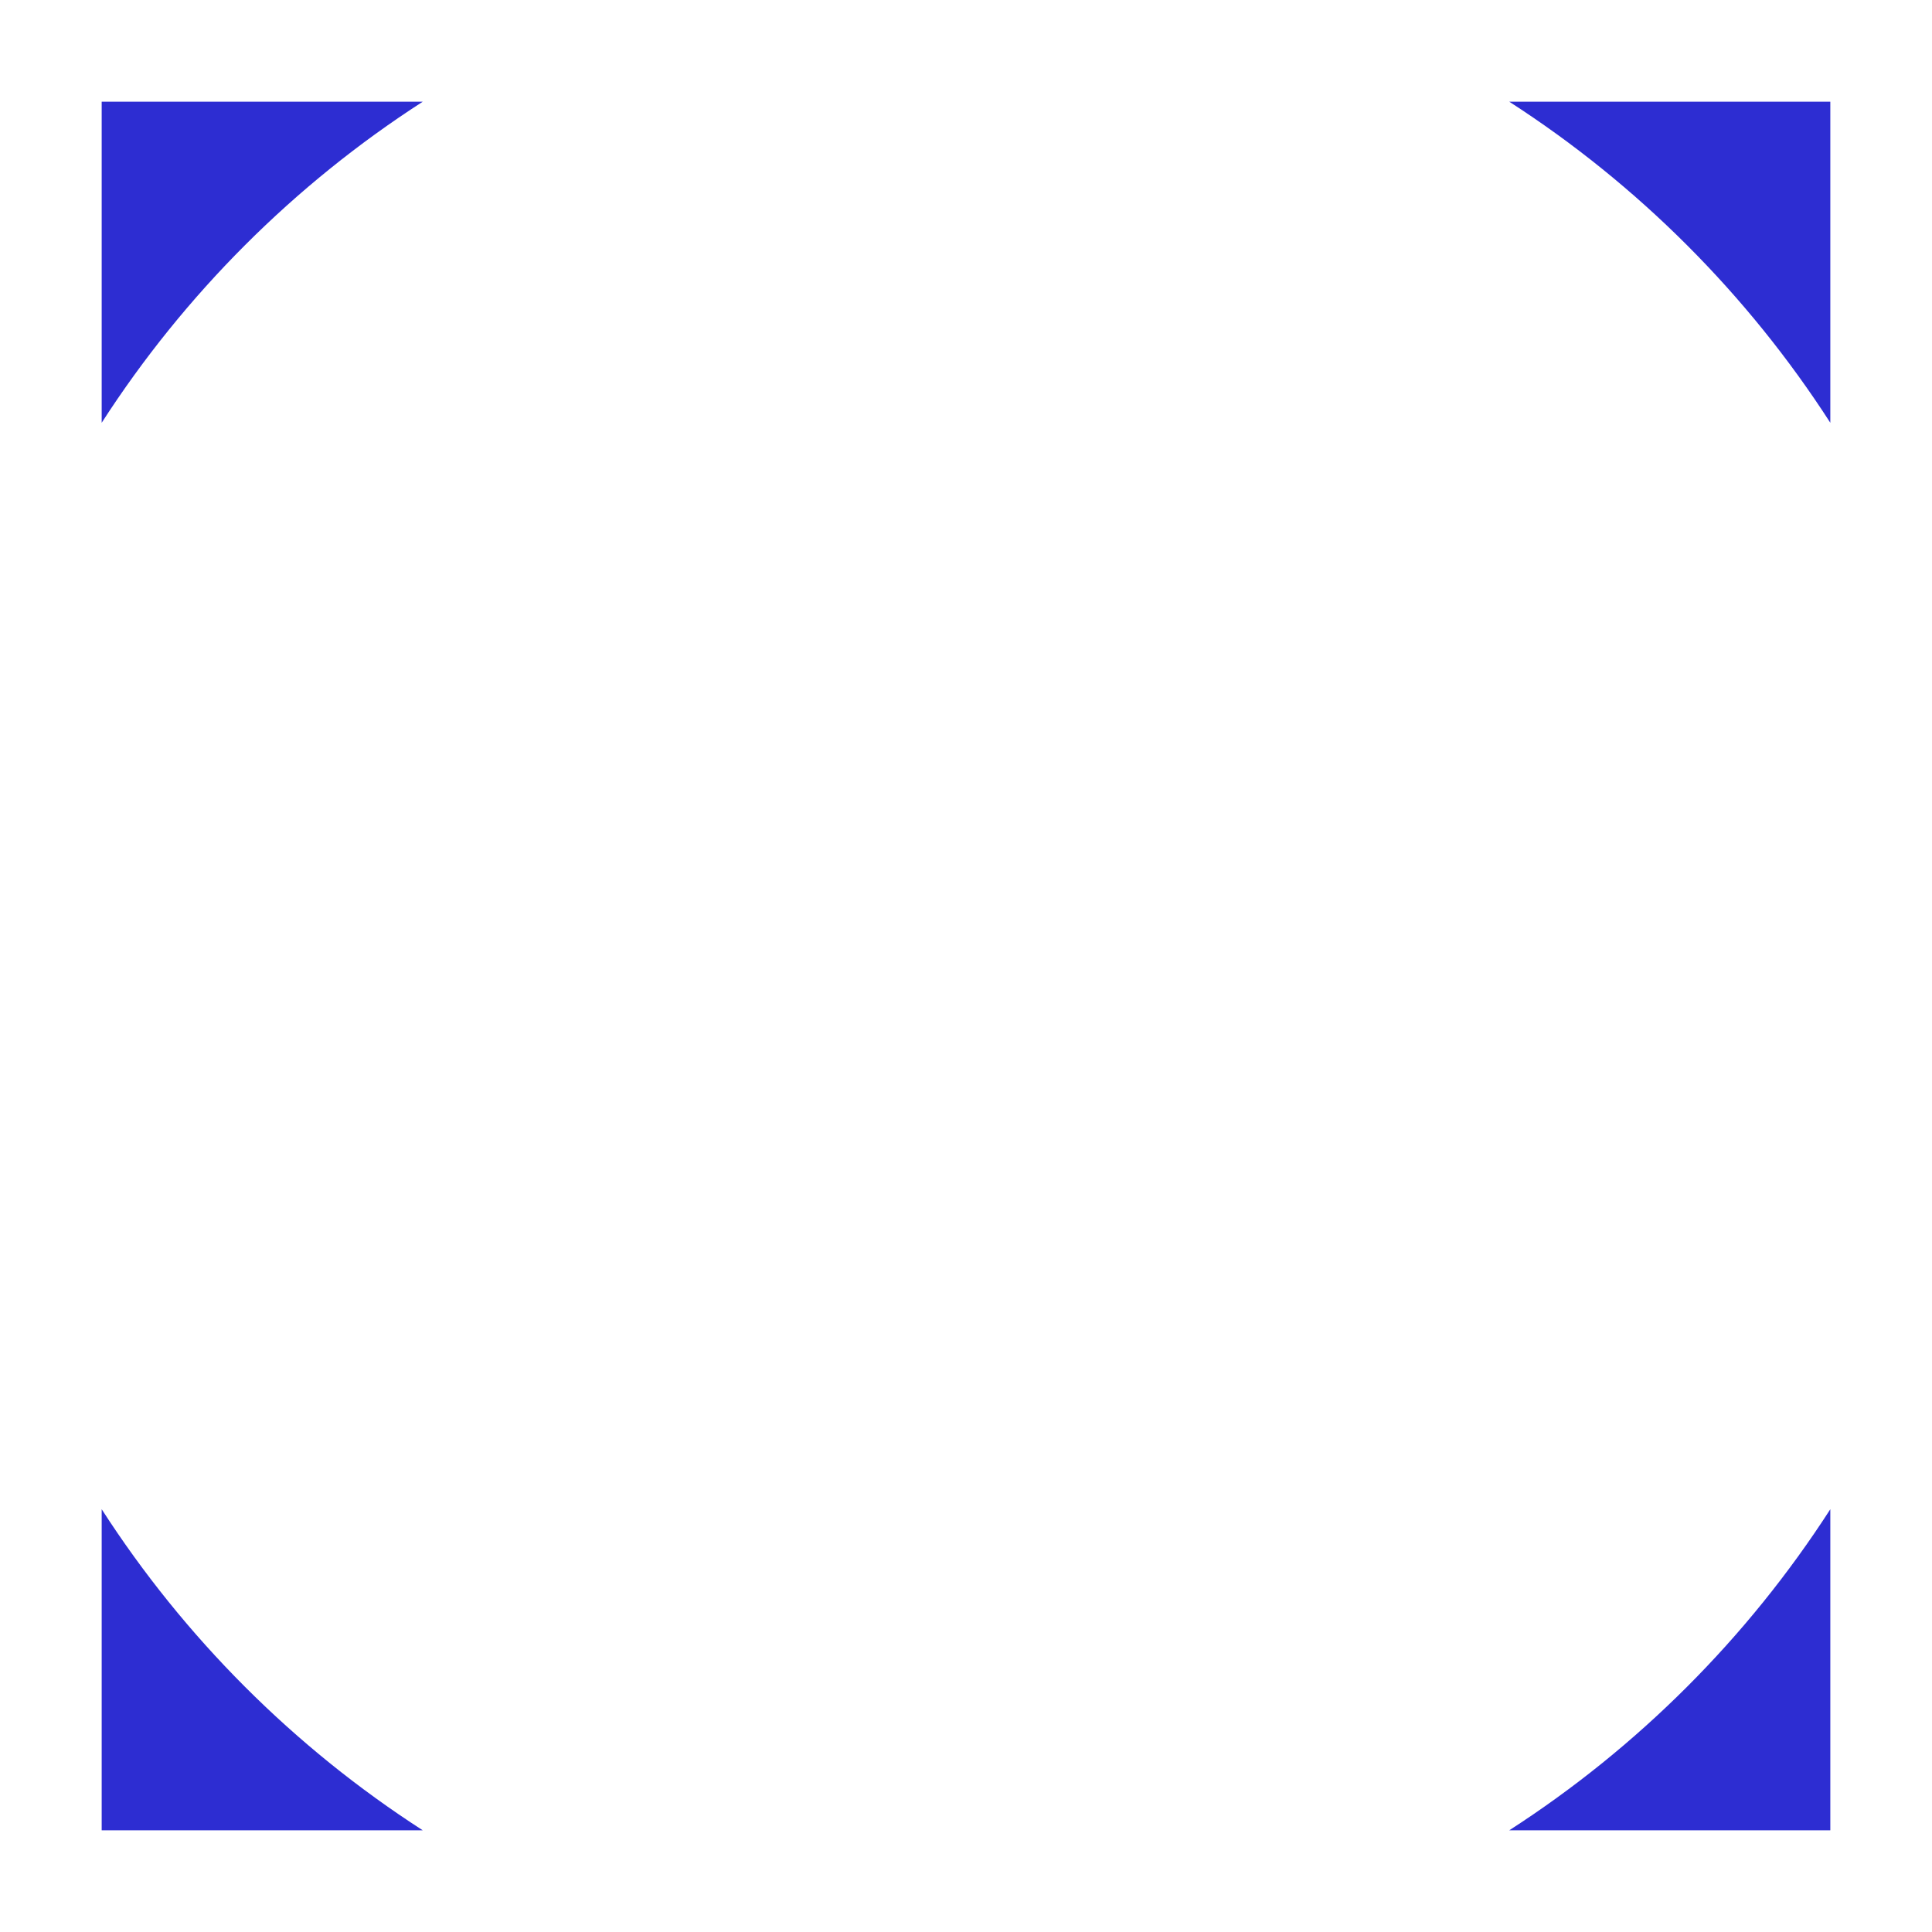
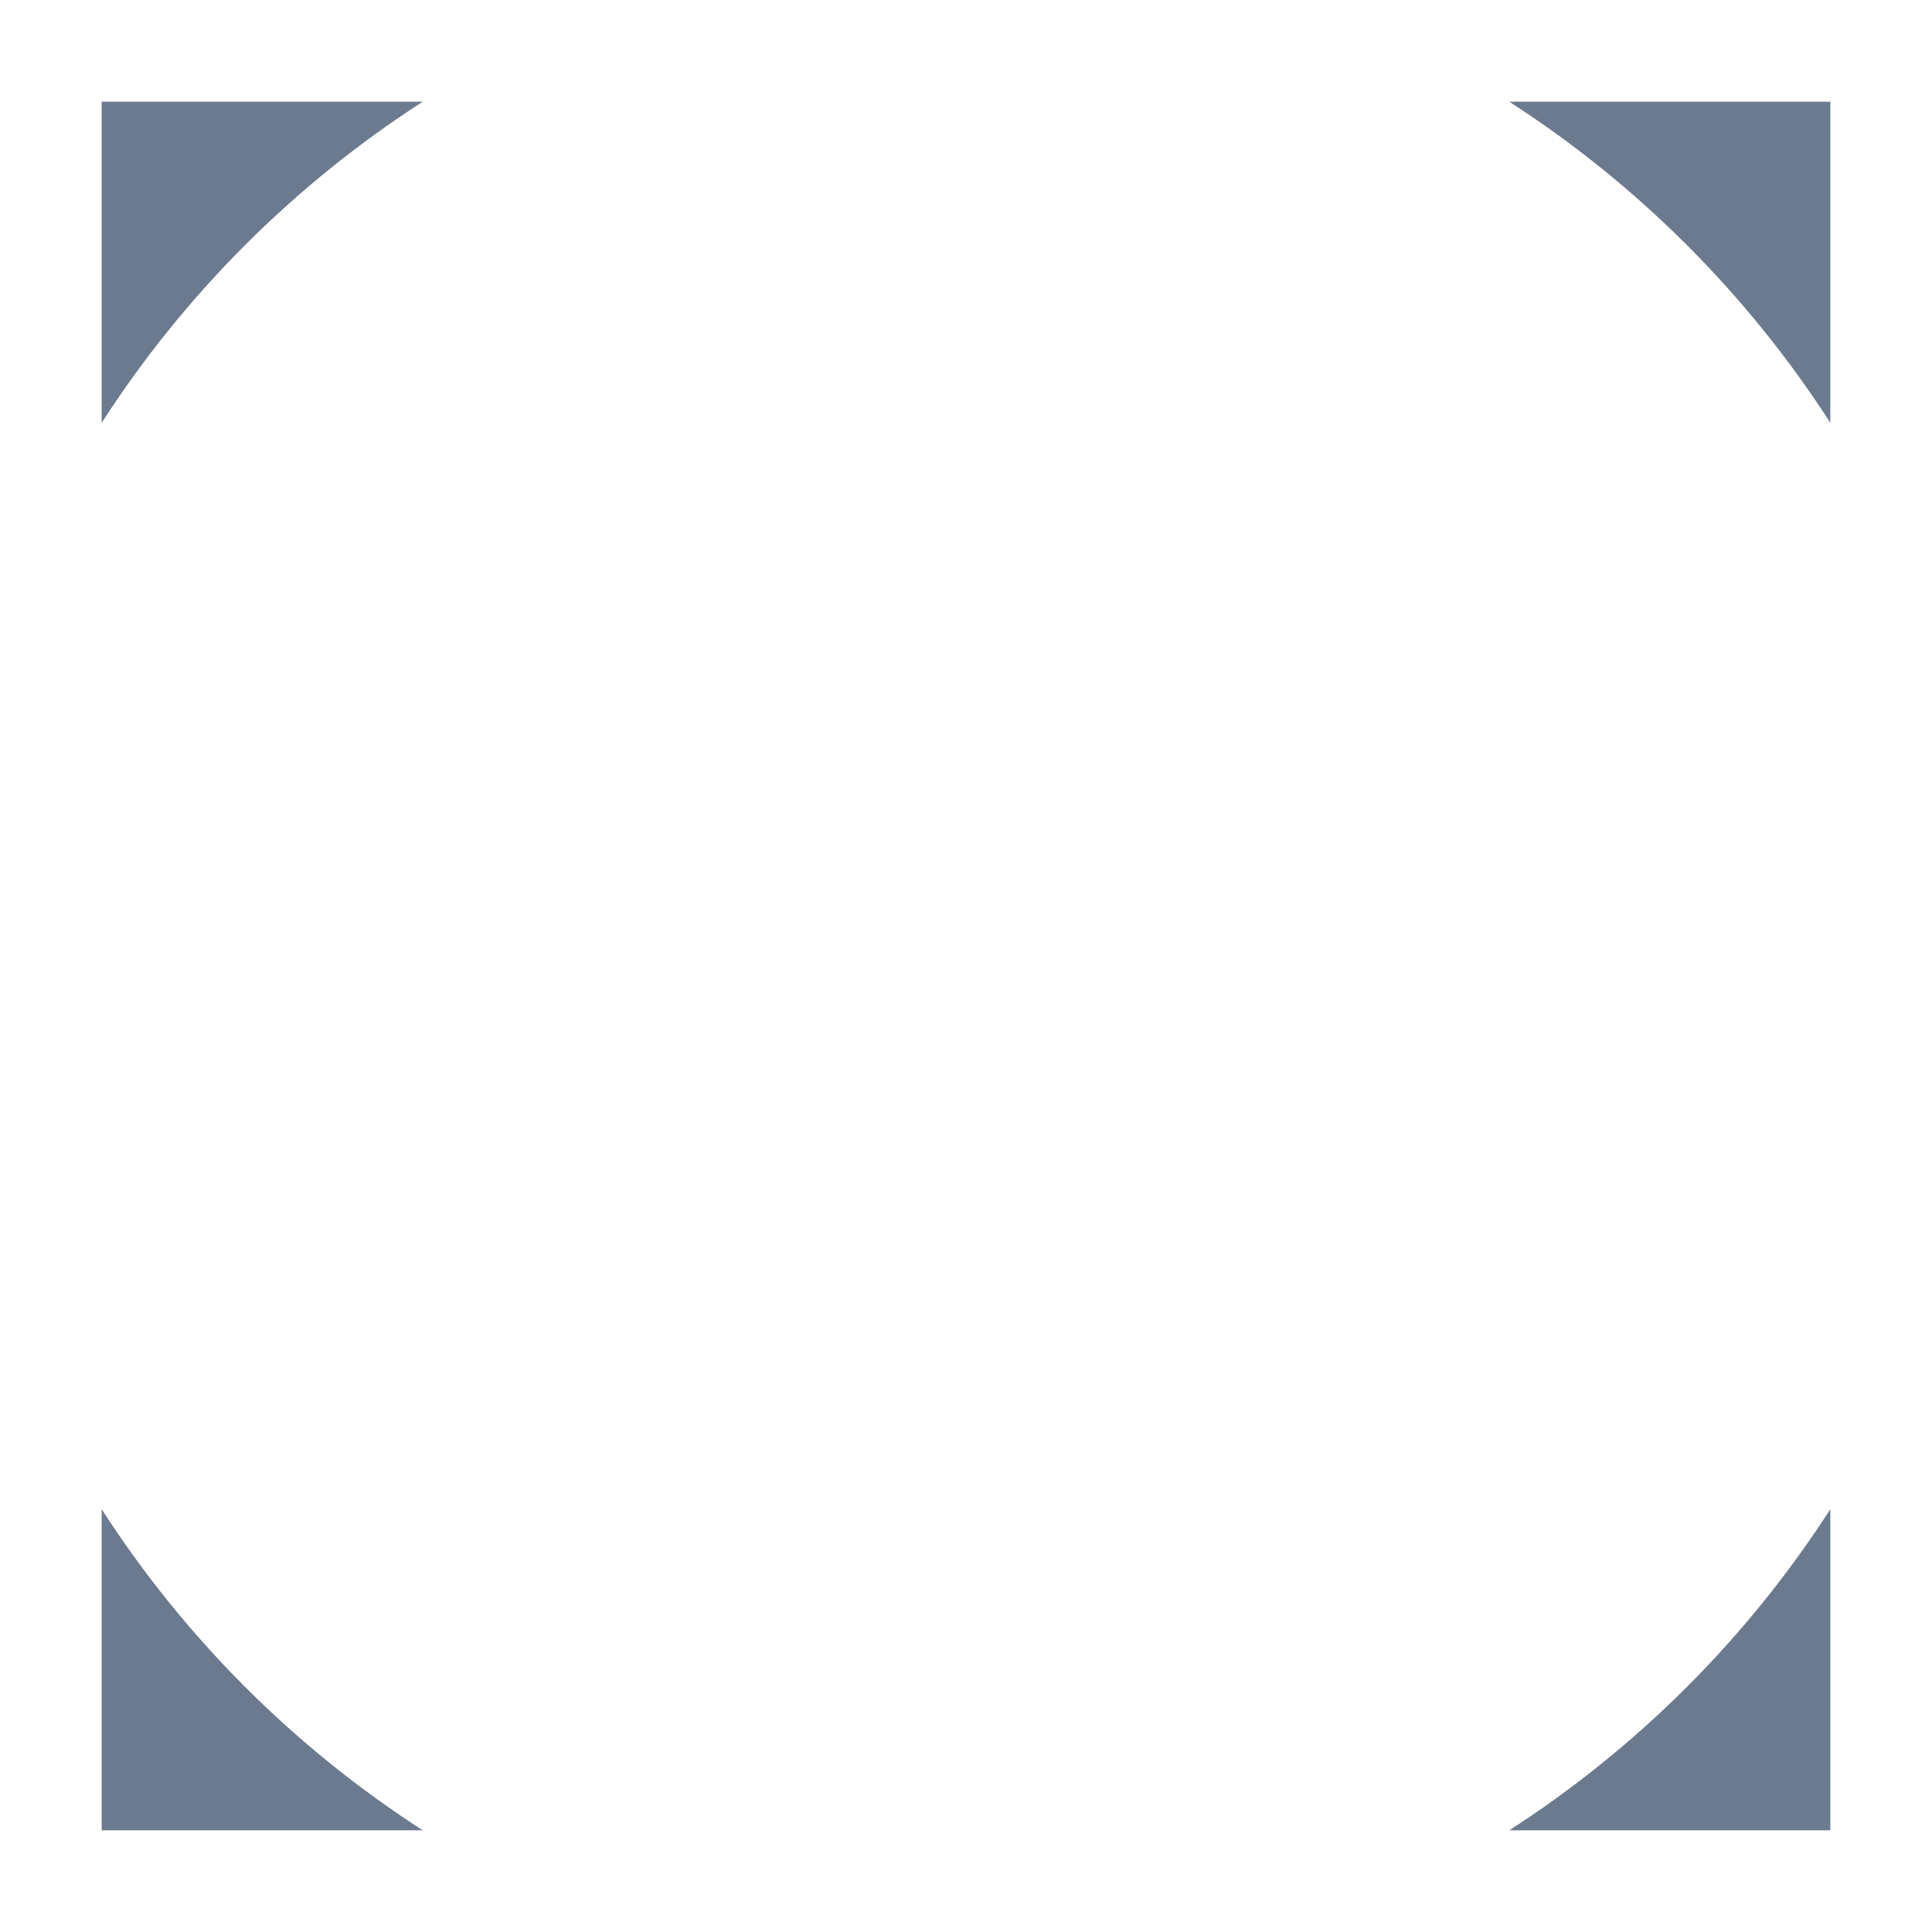
<svg xmlns="http://www.w3.org/2000/svg" width="100%" height="100%" viewBox="0 0 57 57" version="1.1" xml:space="preserve" style="fill-rule:evenodd;clip-rule:evenodd;stroke-linejoin:round;stroke-miterlimit:1.414;">
-   <path d="M12.473,3c-3.793,2.444 -7.029,5.68 -9.473,9.473l0,-9.473l9.473,0Z" style="fill:#2d2dd2;" />
-   <path d="M54,12.473c-2.444,-3.793 -5.68,-7.029 -9.473,-9.473l9.473,0l0,9.473Z" style="fill:#2d2dd2;" />
-   <path d="M44.527,54c3.793,-2.444 7.029,-5.68 9.473,-9.473l0,9.473l-9.473,0Z" style="fill:#2d2dd2;" />
-   <path d="M3,44.527c2.444,3.793 5.68,7.029 9.473,9.473l-9.473,0l0,-9.473Z" style="fill:#2d2dd2;" />
+   <path d="M12.473,3c-3.793,2.444 -7.029,5.68 -9.473,9.473l0,-9.473l9.473,0Z" style="fill:#6b7a8f;" />
+   <path d="M54,12.473c-2.444,-3.793 -5.68,-7.029 -9.473,-9.473l9.473,0l0,9.473Z" style="fill:#6b7a8f;" />
+   <path d="M44.527,54c3.793,-2.444 7.029,-5.68 9.473,-9.473l0,9.473l-9.473,0Z" style="fill:#6b7a8f;" />
+   <path d="M3,44.527c2.444,3.793 5.68,7.029 9.473,9.473l-9.473,0l0,-9.473Z" style="fill:#6b7a8f;" />
</svg>
